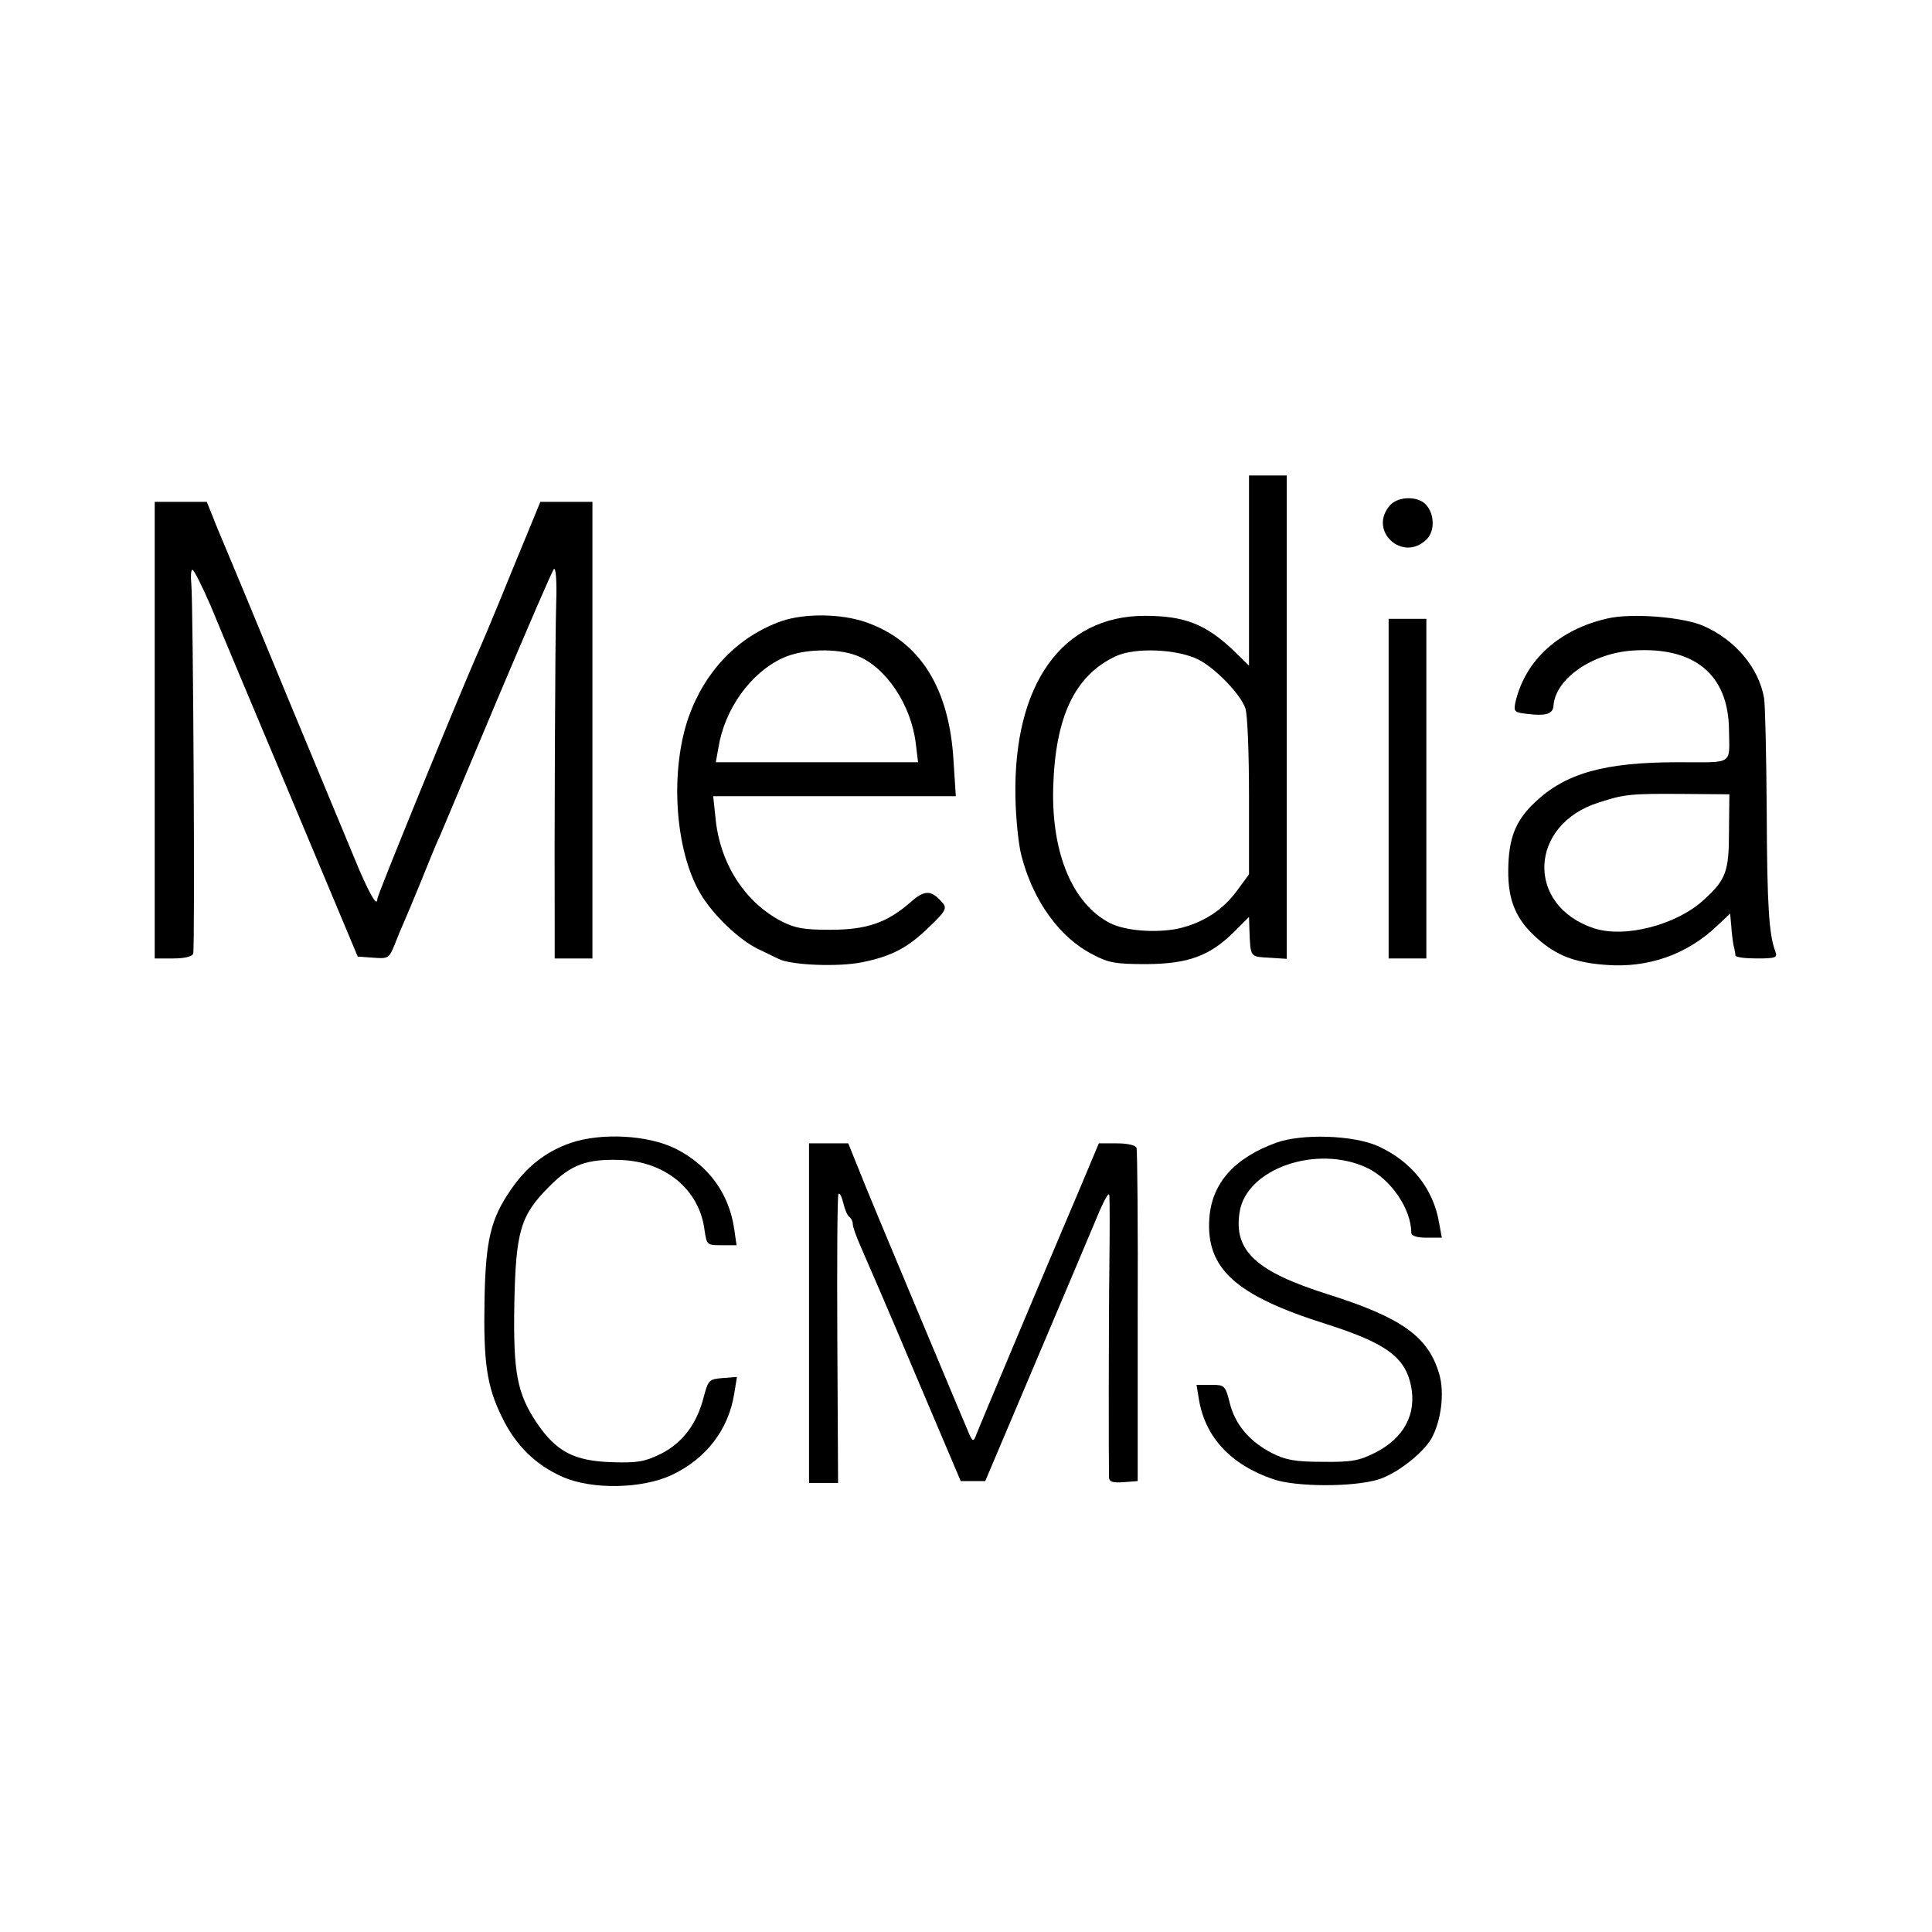
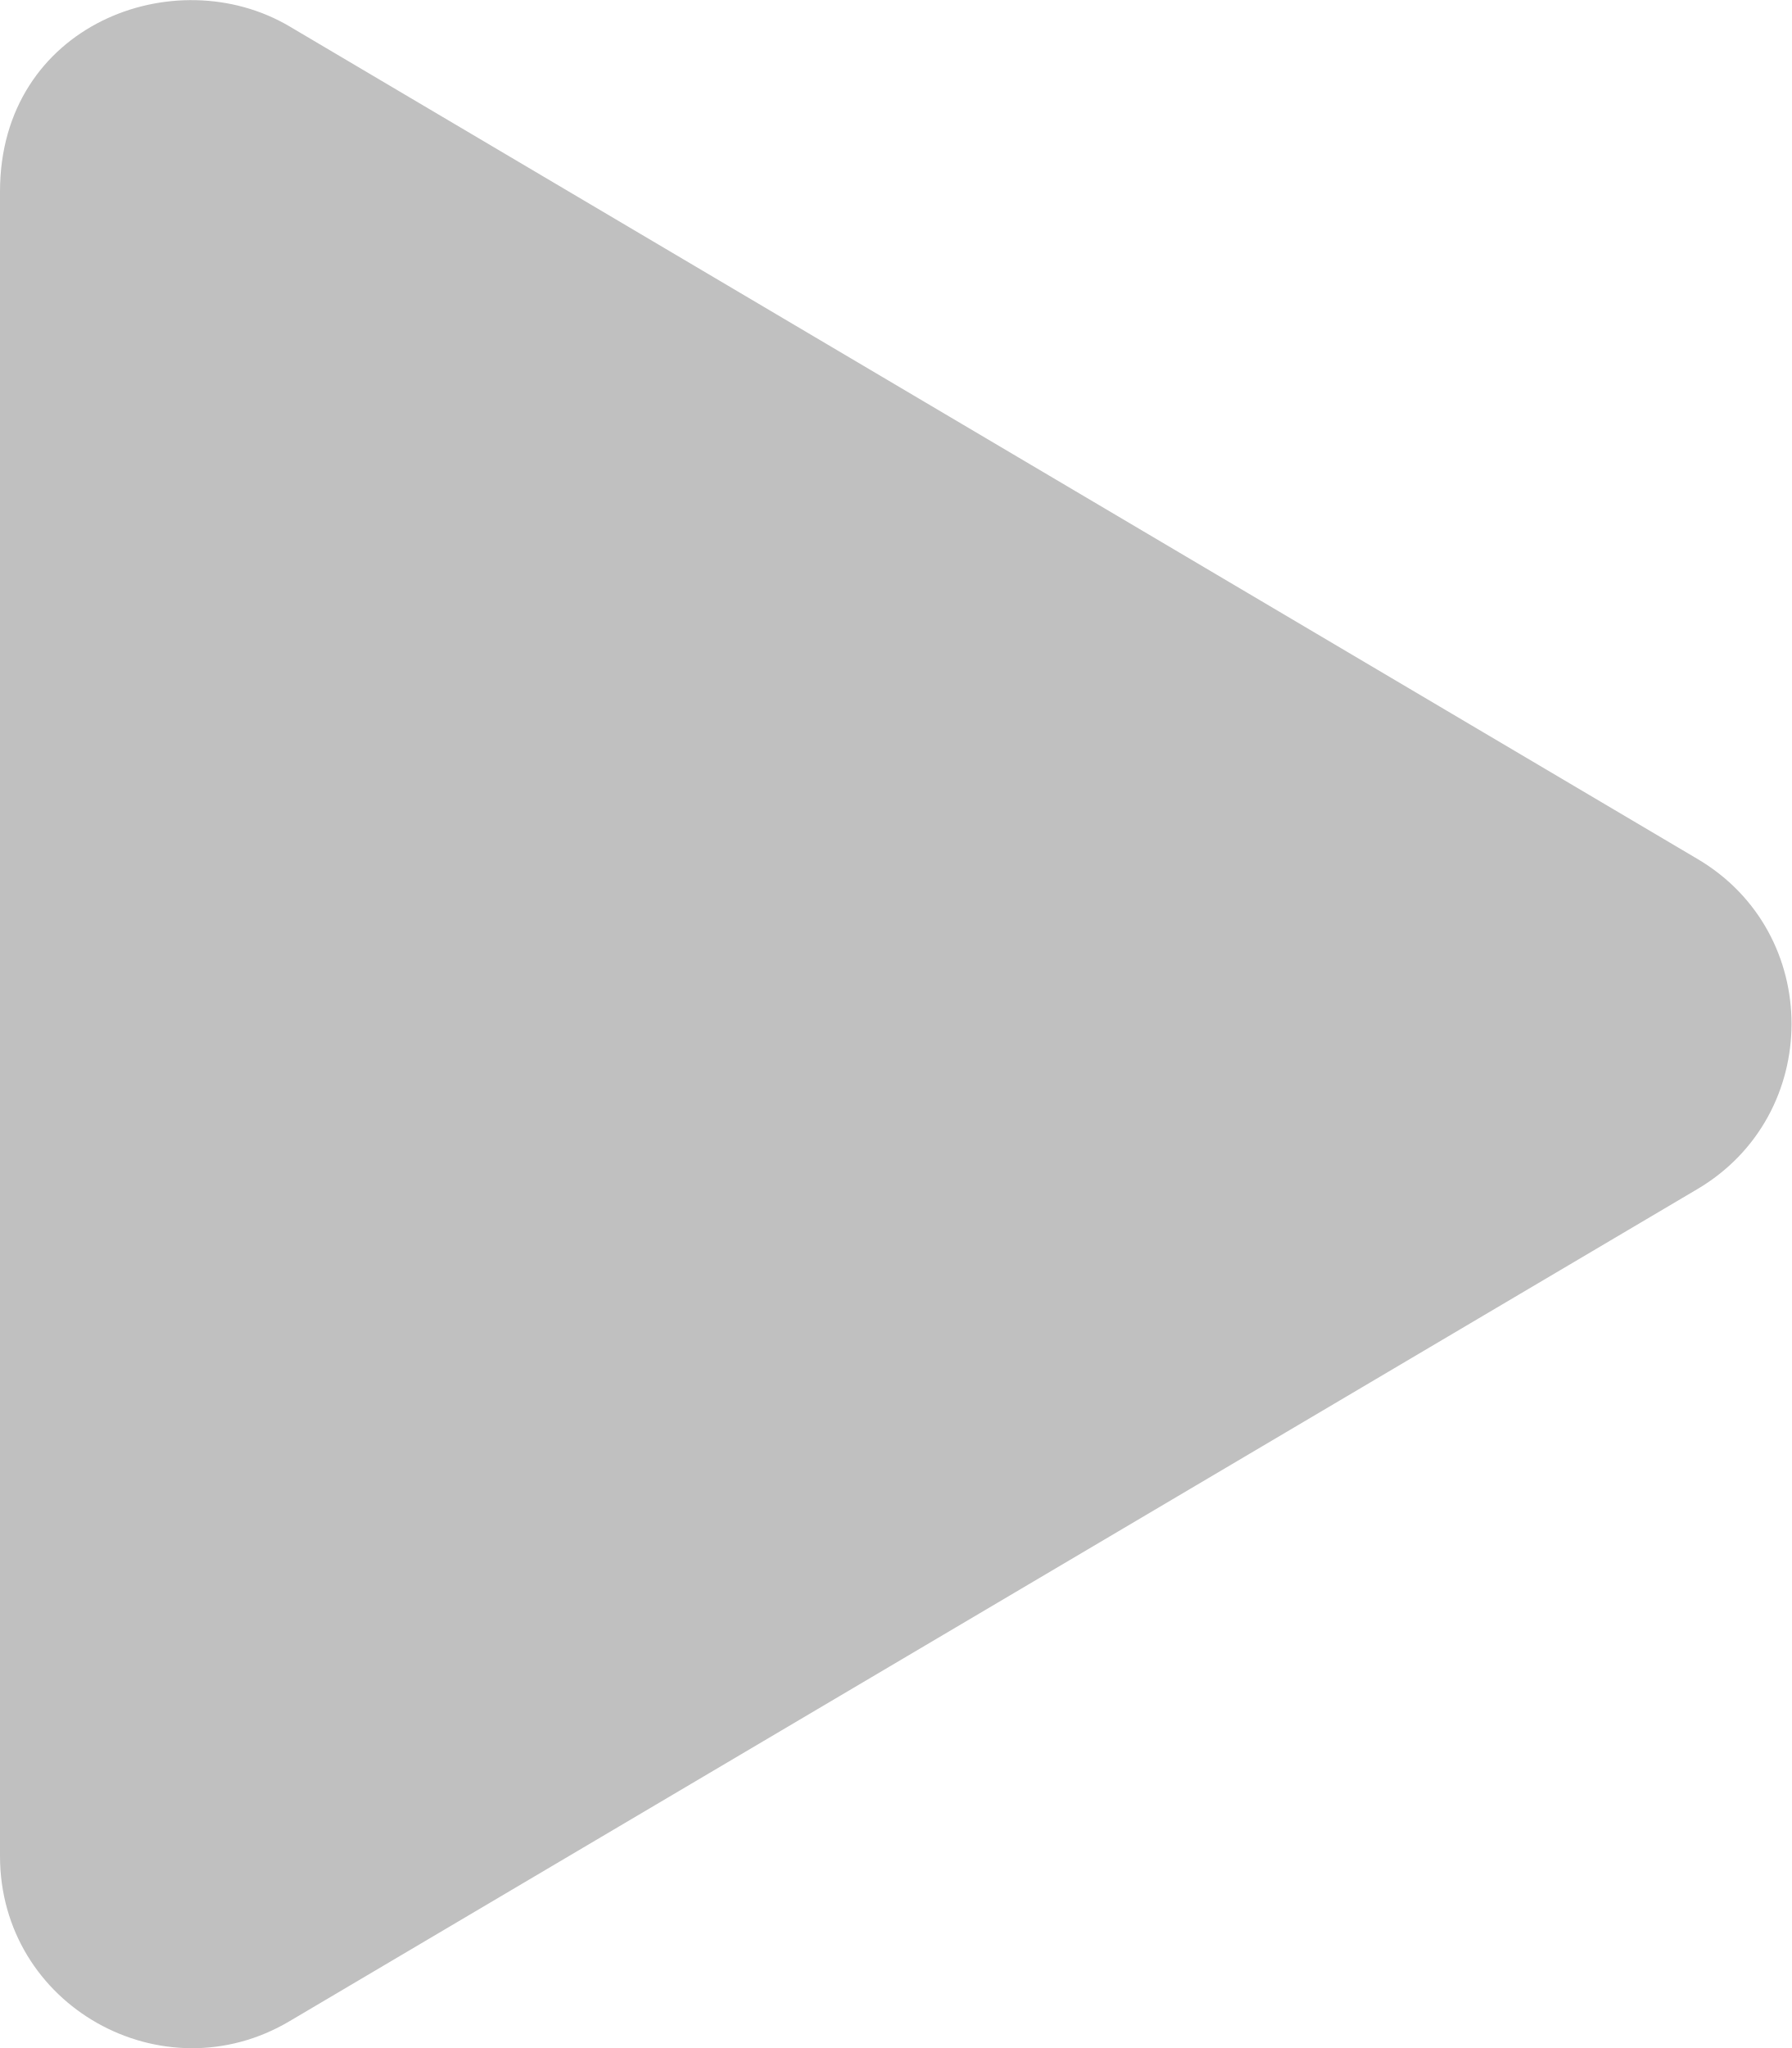
- <svg xmlns="http://www.w3.org/2000/svg" version="1.0" width="512pt" height="512pt" viewBox="0 0 512 512" preserveAspectRatio="xMidYMid meet">
-   <g transform="translate(0,512) scale(0.1,-0.1)" fill="#000000" stroke="none">
-     <path d="M3310 3608 l0 -252 -42 41 c-73 69 -129 91 -234 91 -219 0 -349 -181 -343 -481 1 -55 8 -125 16 -155 31 -120 102 -218 190 -262 41 -22 61 -25 143 -25 110 1 167 22 232 87 l38 38 1 -32 c3 -76 1 -73 52 -76 l47 -3 0 640 0 641 -50 0 -50 0 0 -252z m-134 -236 c45 -23 110 -90 124 -128 6 -14 10 -119 10 -233 l0 -208 -30 -41 c-39 -54 -92 -88 -158 -103 -60 -12 -140 -6 -181 15 -98 51 -154 183 -150 356 5 190 57 300 166 351 52 24 163 19 219 -9z" />
-     <path d="M3683 3780 c-58 -67 35 -152 98 -89 24 24 20 75 -8 97 -25 18 -71 15 -90 -8z" />
-     <path d="M410 3185 l0 -605 49 0 c30 0 51 5 53 13 5 14 0 924 -5 980 -2 20 -1 37 3 37 4 0 26 -44 49 -97 22 -54 119 -285 215 -513 l174 -415 41 -3 c40 -3 42 -2 57 35 8 21 19 47 24 58 5 11 26 61 46 110 20 50 42 104 50 120 7 17 76 180 153 364 78 184 144 338 149 343 5 5 8 -34 6 -89 -3 -88 -5 -651 -4 -860 l0 -83 50 0 50 0 0 605 0 605 -69 0 -69 0 -77 -187 c-42 -104 -83 -201 -91 -218 -50 -114 -264 -637 -264 -647 0 -22 -17 6 -48 77 -16 39 -100 241 -187 450 -86 209 -163 394 -170 410 -7 17 -21 49 -30 73 l-17 42 -69 0 -69 0 0 -605z" />
-     <path d="M2071 3474 c-115 -41 -202 -131 -246 -254 -50 -143 -37 -352 31 -468 33 -56 101 -121 151 -146 21 -10 46 -22 56 -27 32 -17 160 -22 222 -9 79 16 122 39 179 95 40 38 46 48 35 61 -30 36 -48 37 -86 3 -63 -55 -117 -73 -213 -73 -70 0 -93 4 -130 23 -97 51 -163 154 -174 275 l-6 56 322 0 321 0 -6 93 c-11 194 -89 318 -232 368 -66 23 -162 24 -224 3z m201 -92 c77 -31 143 -131 155 -233 l6 -49 -268 0 -268 0 7 39 c16 101 85 198 170 237 53 25 145 27 198 6z" />
-     <path d="M4260 3481 c-128 -29 -218 -110 -244 -222 -5 -25 -3 -27 32 -31 50 -6 68 0 69 23 6 71 103 138 210 145 163 11 253 -63 255 -209 1 -96 15 -87 -135 -87 -195 0 -298 -29 -379 -106 -52 -49 -70 -95 -71 -179 -1 -82 21 -133 78 -183 50 -44 98 -63 180 -69 112 -9 215 27 295 103 l35 33 3 -32 c1 -18 4 -41 6 -52 3 -11 5 -23 5 -27 1 -5 26 -8 57 -8 49 0 55 2 49 18 -17 45 -22 120 -23 370 -1 149 -4 285 -7 302 -14 80 -76 154 -160 191 -54 24 -191 35 -255 20z m322 -564 c0 -107 -8 -128 -66 -181 -72 -67 -210 -103 -292 -76 -181 60 -173 274 12 333 68 22 83 24 223 23 l124 -1 -1 -98z" />
-     <path d="M3680 3030 l0 -450 50 0 50 0 0 450 0 450 -50 0 -50 0 0 -450z" />
-     <path d="M1512 2091 c-66 -23 -117 -63 -159 -125 -53 -77 -66 -134 -69 -291 -3 -165 6 -229 46 -310 36 -75 89 -127 161 -159 78 -34 209 -32 289 5 91 43 151 120 166 217 l7 43 -38 -3 c-36 -3 -38 -5 -50 -50 -18 -71 -56 -122 -114 -151 -43 -21 -62 -24 -128 -22 -102 3 -149 28 -201 105 -52 78 -62 133 -59 314 4 193 16 235 92 311 58 59 100 74 189 71 119 -4 209 -78 223 -185 6 -40 6 -41 45 -41 l40 0 -6 41 c-13 95 -68 171 -156 215 -72 36 -196 43 -278 15z" />
-     <path d="M3383 2092 c-111 -40 -171 -107 -178 -199 -10 -135 69 -206 310 -282 157 -50 208 -87 224 -162 16 -76 -18 -140 -95 -179 -42 -21 -62 -25 -139 -24 -73 0 -98 5 -134 23 -60 31 -98 76 -112 133 -12 47 -14 48 -50 48 l-38 0 6 -37 c16 -100 83 -174 197 -213 61 -21 212 -21 278 -1 49 15 117 68 141 108 26 46 36 122 21 172 -29 99 -99 149 -295 211 -190 60 -250 115 -234 217 17 116 205 181 338 118 63 -30 117 -109 117 -172 0 -8 15 -13 40 -13 l41 0 -7 38 c-15 92 -74 165 -163 205 -66 29 -200 33 -268 9z" />
-     <path d="M2144 1640 l0 -450 39 0 38 0 -2 380 c-1 209 0 382 3 386 4 3 9 -8 13 -25 4 -17 11 -33 16 -36 5 -4 9 -12 9 -19 0 -8 10 -35 22 -62 12 -27 77 -177 143 -334 l121 -285 33 0 32 0 125 295 c69 162 143 338 165 390 25 61 39 86 39 70 1 -14 1 -95 0 -180 -2 -150 -2 -534 -1 -566 1 -11 10 -14 38 -12 l38 3 0 435 c1 239 -1 441 -3 448 -3 7 -23 12 -52 12 l-48 0 -47 -112 c-114 -268 -268 -635 -277 -658 -9 -24 -10 -24 -28 20 -11 25 -73 174 -139 331 -66 157 -132 316 -146 352 l-27 67 -52 0 -52 0 0 -450z" />
-   </g>
+ <svg xmlns="http://www.w3.org/2000/svg" width="100%" height="100%" viewBox="0 0 448 512" version="1.1" xml:space="preserve" style="fill-rule:evenodd;clip-rule:evenodd;stroke-linejoin:round;stroke-miterlimit:2;">
+   <path d="M424.4,214.7l-352,-208.1c-28.6,-16.9 -72.4,-0.5 -72.4,41.3l-0,416.1c-0,37.5 40.7,60.1 72.4,41.3l352,-208c31.4,-18.5 31.5,-64.1 -0,-82.6Z" style="fill:#c0c0c0;fill-rule:nonzero;" />
</svg>
